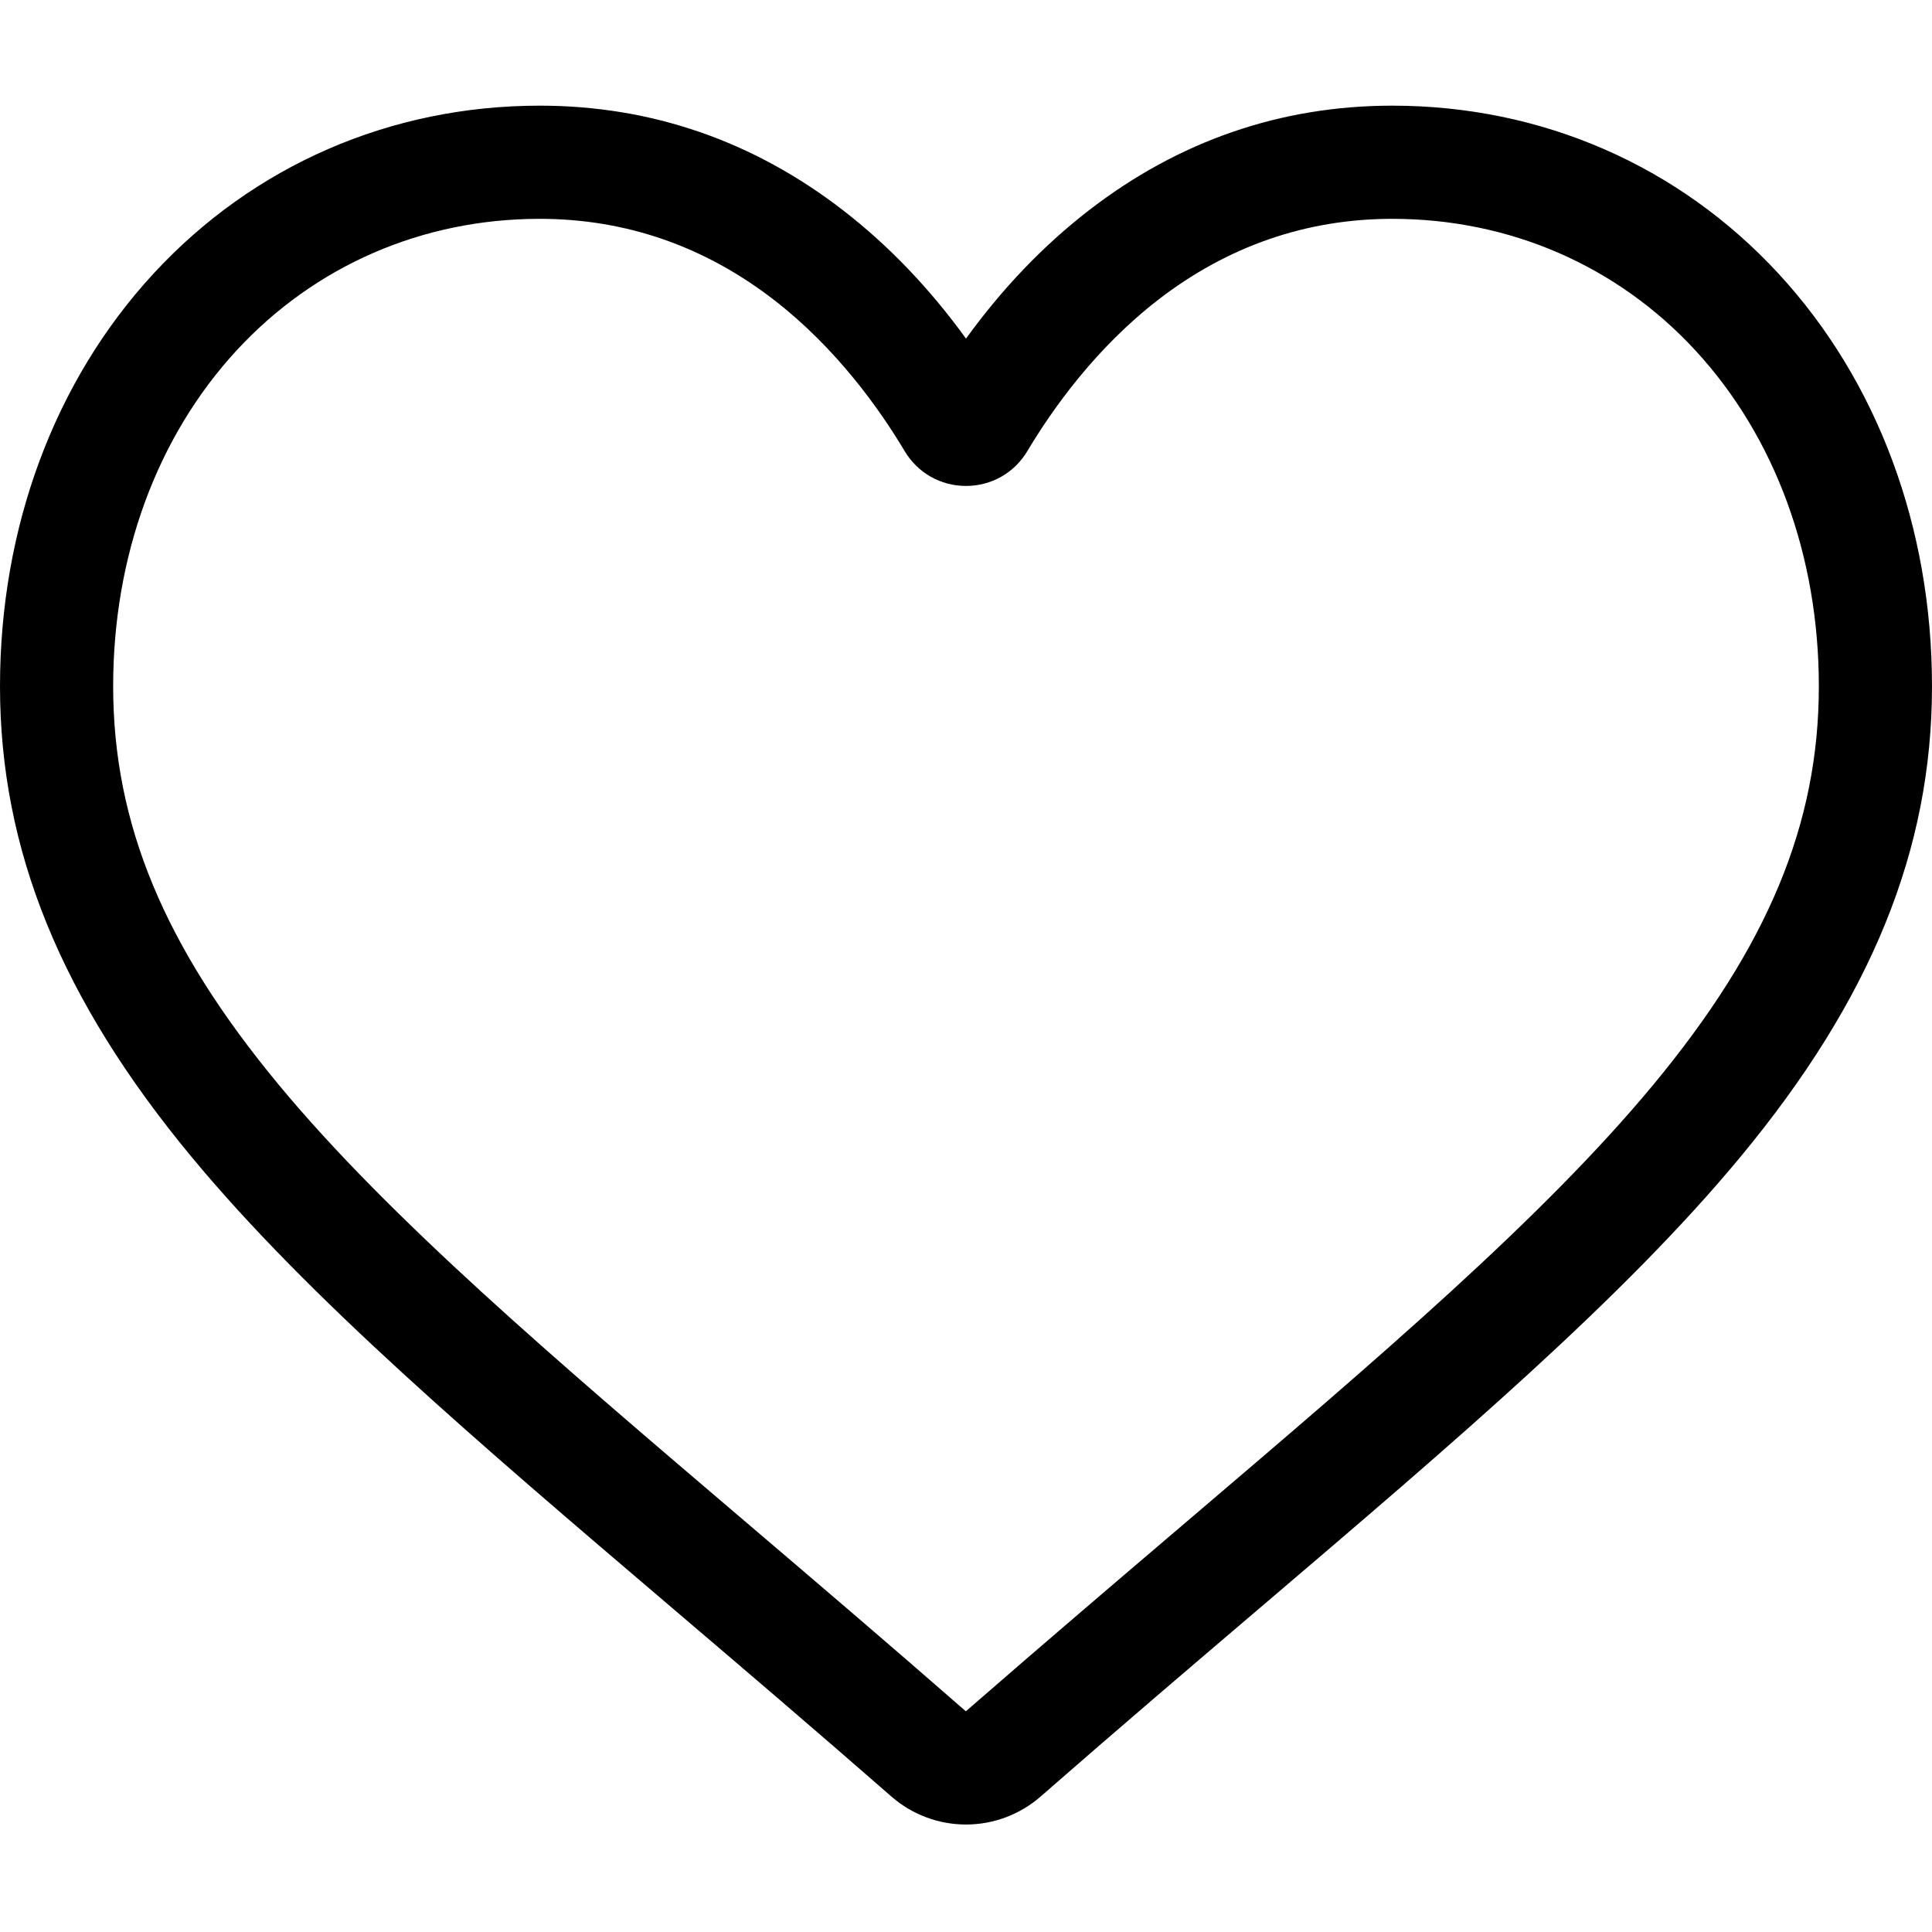
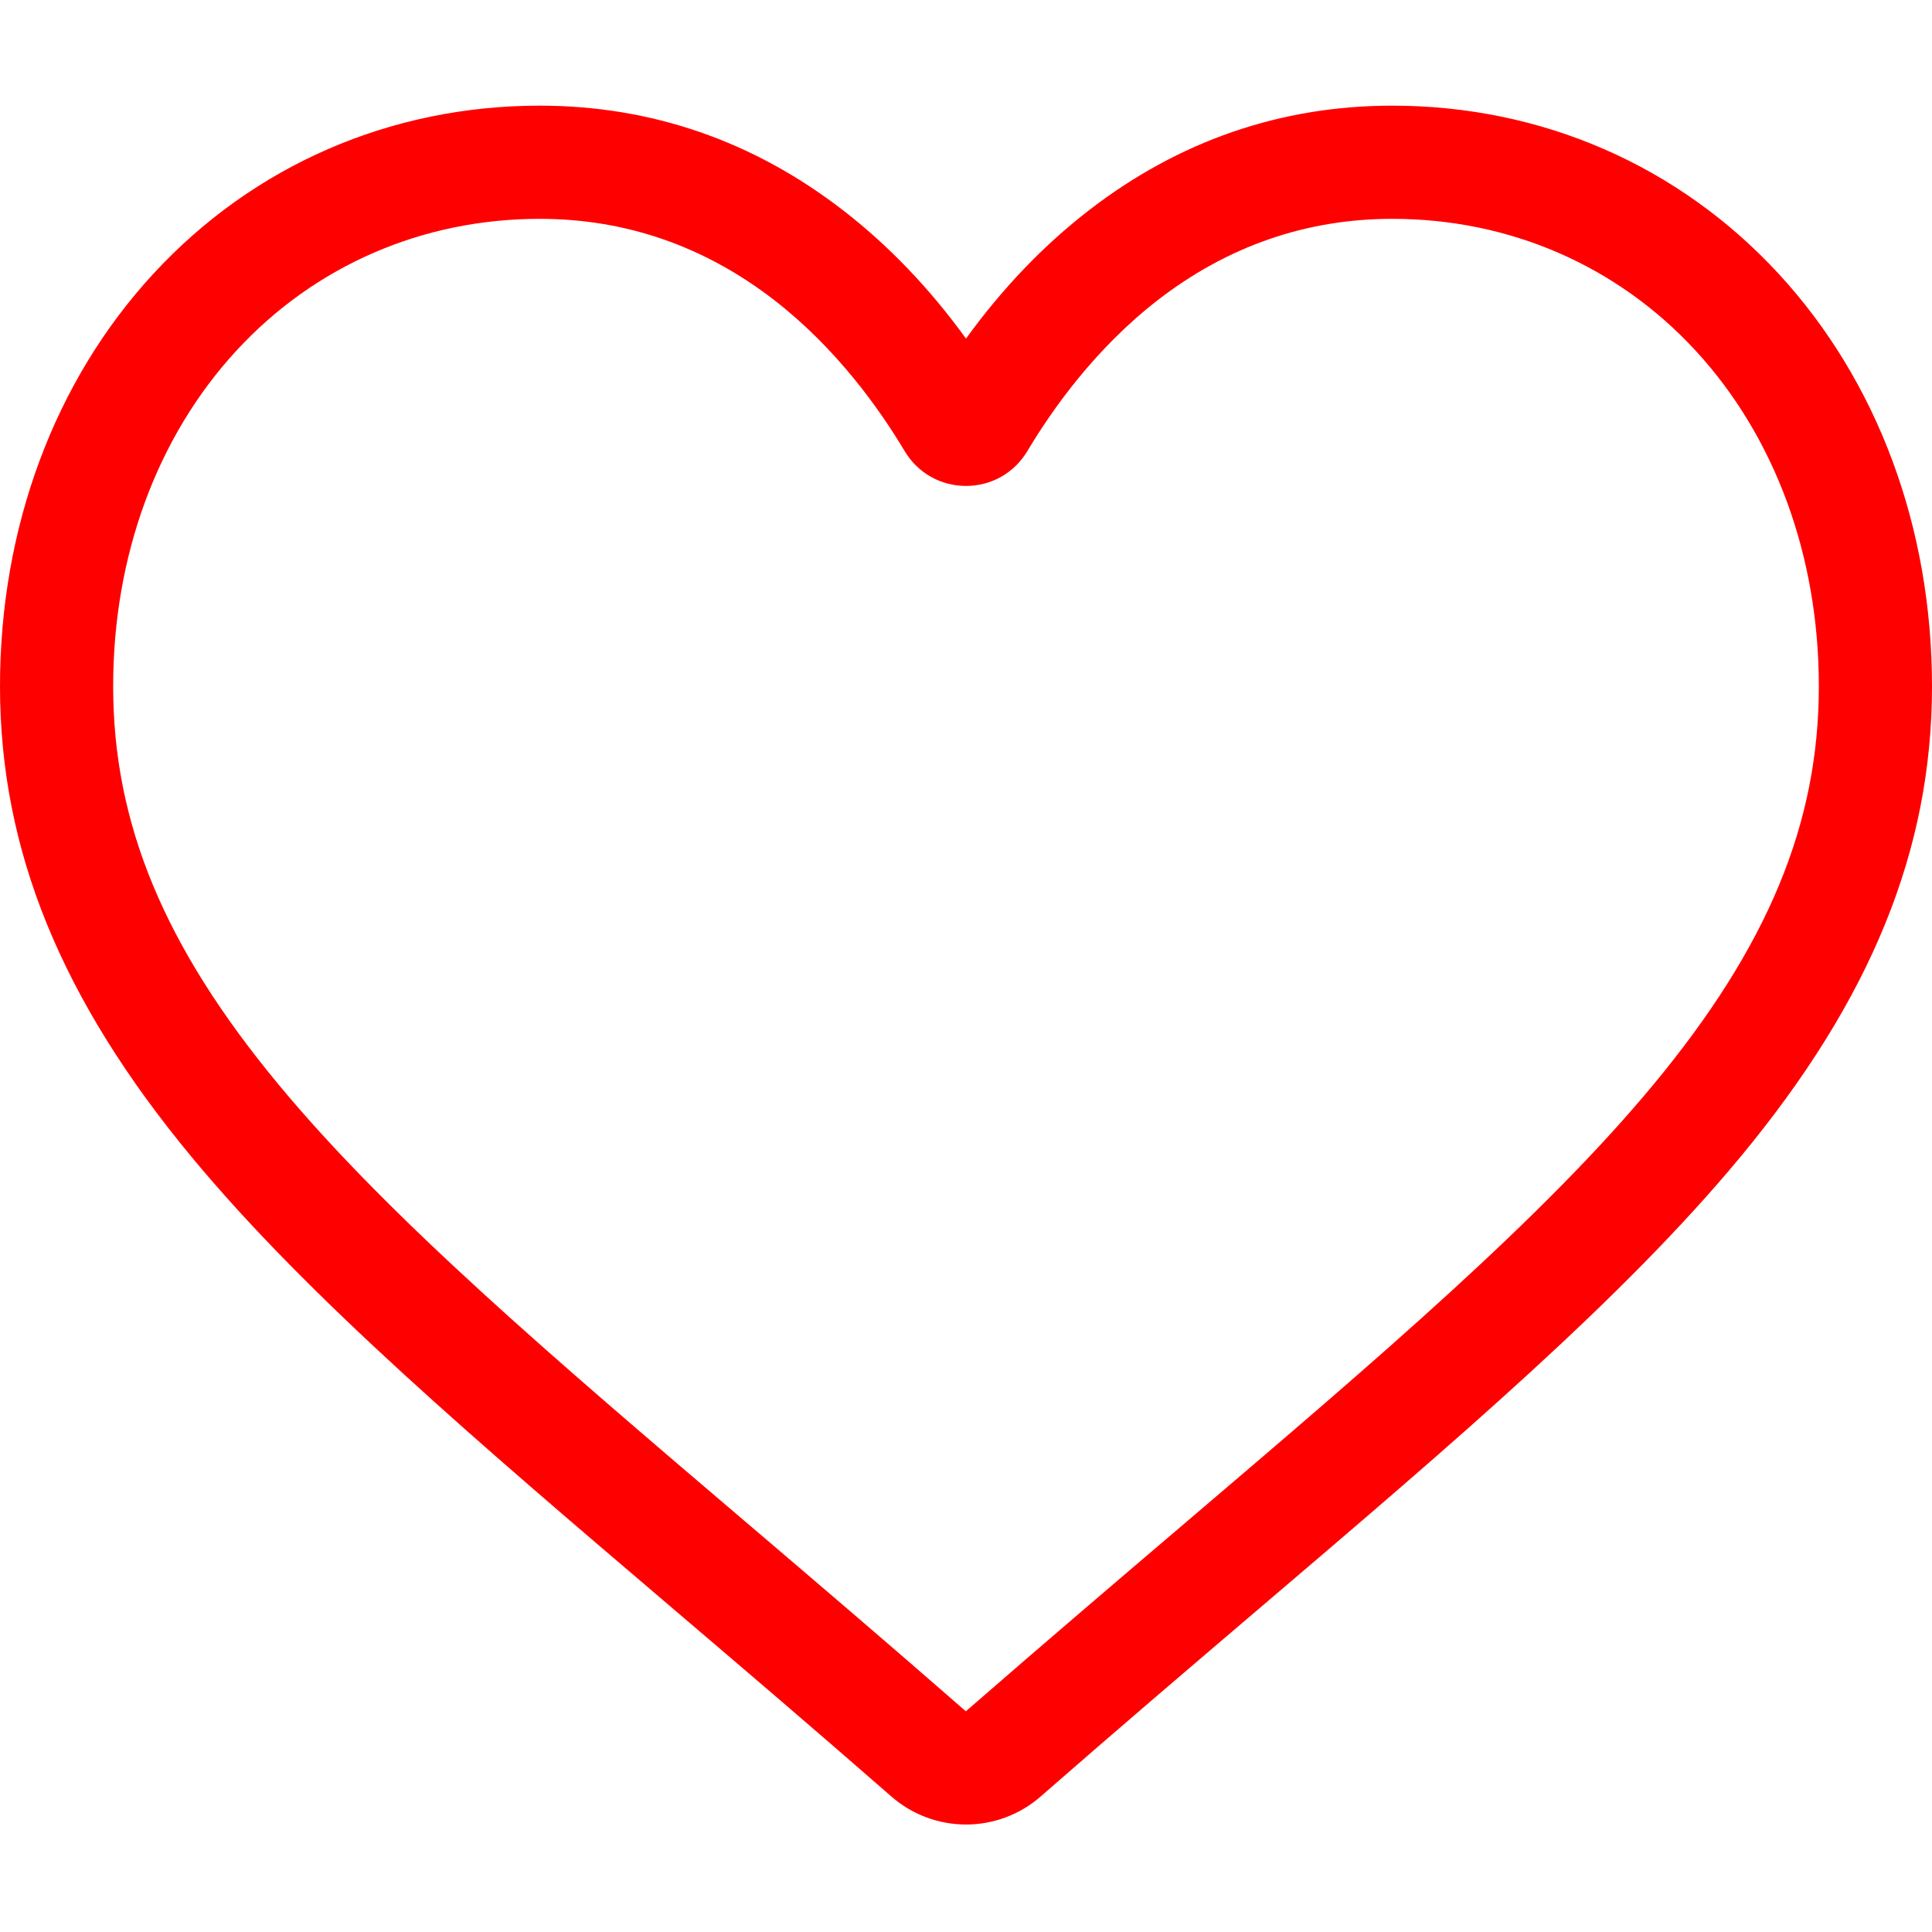
- <svg xmlns="http://www.w3.org/2000/svg" viewBox="0 -28 512.001 512">
+ <svg xmlns="http://www.w3.org/2000/svg" viewBox="0 -28 512.001 512" fill="red">
  <path d="m256 455.516c-7.289 0-14.316-2.641-19.793-7.438-20.684-18.086-40.625-35.082-58.219-50.074l-.09-.078c-51.582-43.957-96.125-81.918-127.117-119.312-34.645-41.805-50.781-81.441-50.781-124.742 0-42.07 14.426-80.883 40.617-109.293 26.504-28.746 62.871-44.578 102.414-44.578 29.555 0 56.621 9.344 80.445 27.77 12.023 9.301 22.922 20.684 32.523 33.961 9.605-13.277 20.5-24.66 32.527-33.961 23.824-18.426 50.891-27.77 80.445-27.77 39.539 0 75.91 15.832 102.414 44.578 26.191 28.41 40.613 67.223 40.613 109.293 0 43.301-16.133 82.938-50.777 124.738-30.992 37.398-75.531 75.355-127.105 119.309-17.625 15.016-37.598 32.039-58.328 50.168-5.473 4.789-12.504 7.43-19.789 7.43zm-112.969-425.523c-31.066 0-59.605 12.398-80.367 34.914-21.07 22.855-32.676 54.449-32.676 88.965 0 36.418 13.535 68.988 43.883 105.605 29.332 35.395 72.961 72.574 123.477 115.625l.094.078c17.66 15.051 37.68 32.113 58.516 50.332 20.961-18.254 41.012-35.344 58.707-50.418 50.512-43.051 94.137-80.223 123.469-115.617 30.344-36.617 43.879-69.188 43.879-105.605 0-34.516-11.605-66.109-32.676-88.965-20.758-22.516-49.301-34.914-80.363-34.914-22.758 0-43.652 7.234-62.102 21.5-16.441 12.719-27.895 28.797-34.609 40.047-3.453 5.785-9.531 9.238-16.262 9.238s-12.809-3.453-16.262-9.238c-6.711-11.25-18.164-27.328-34.609-40.047-18.449-14.266-39.344-21.5-62.098-21.5zm0 0" />
</svg>
